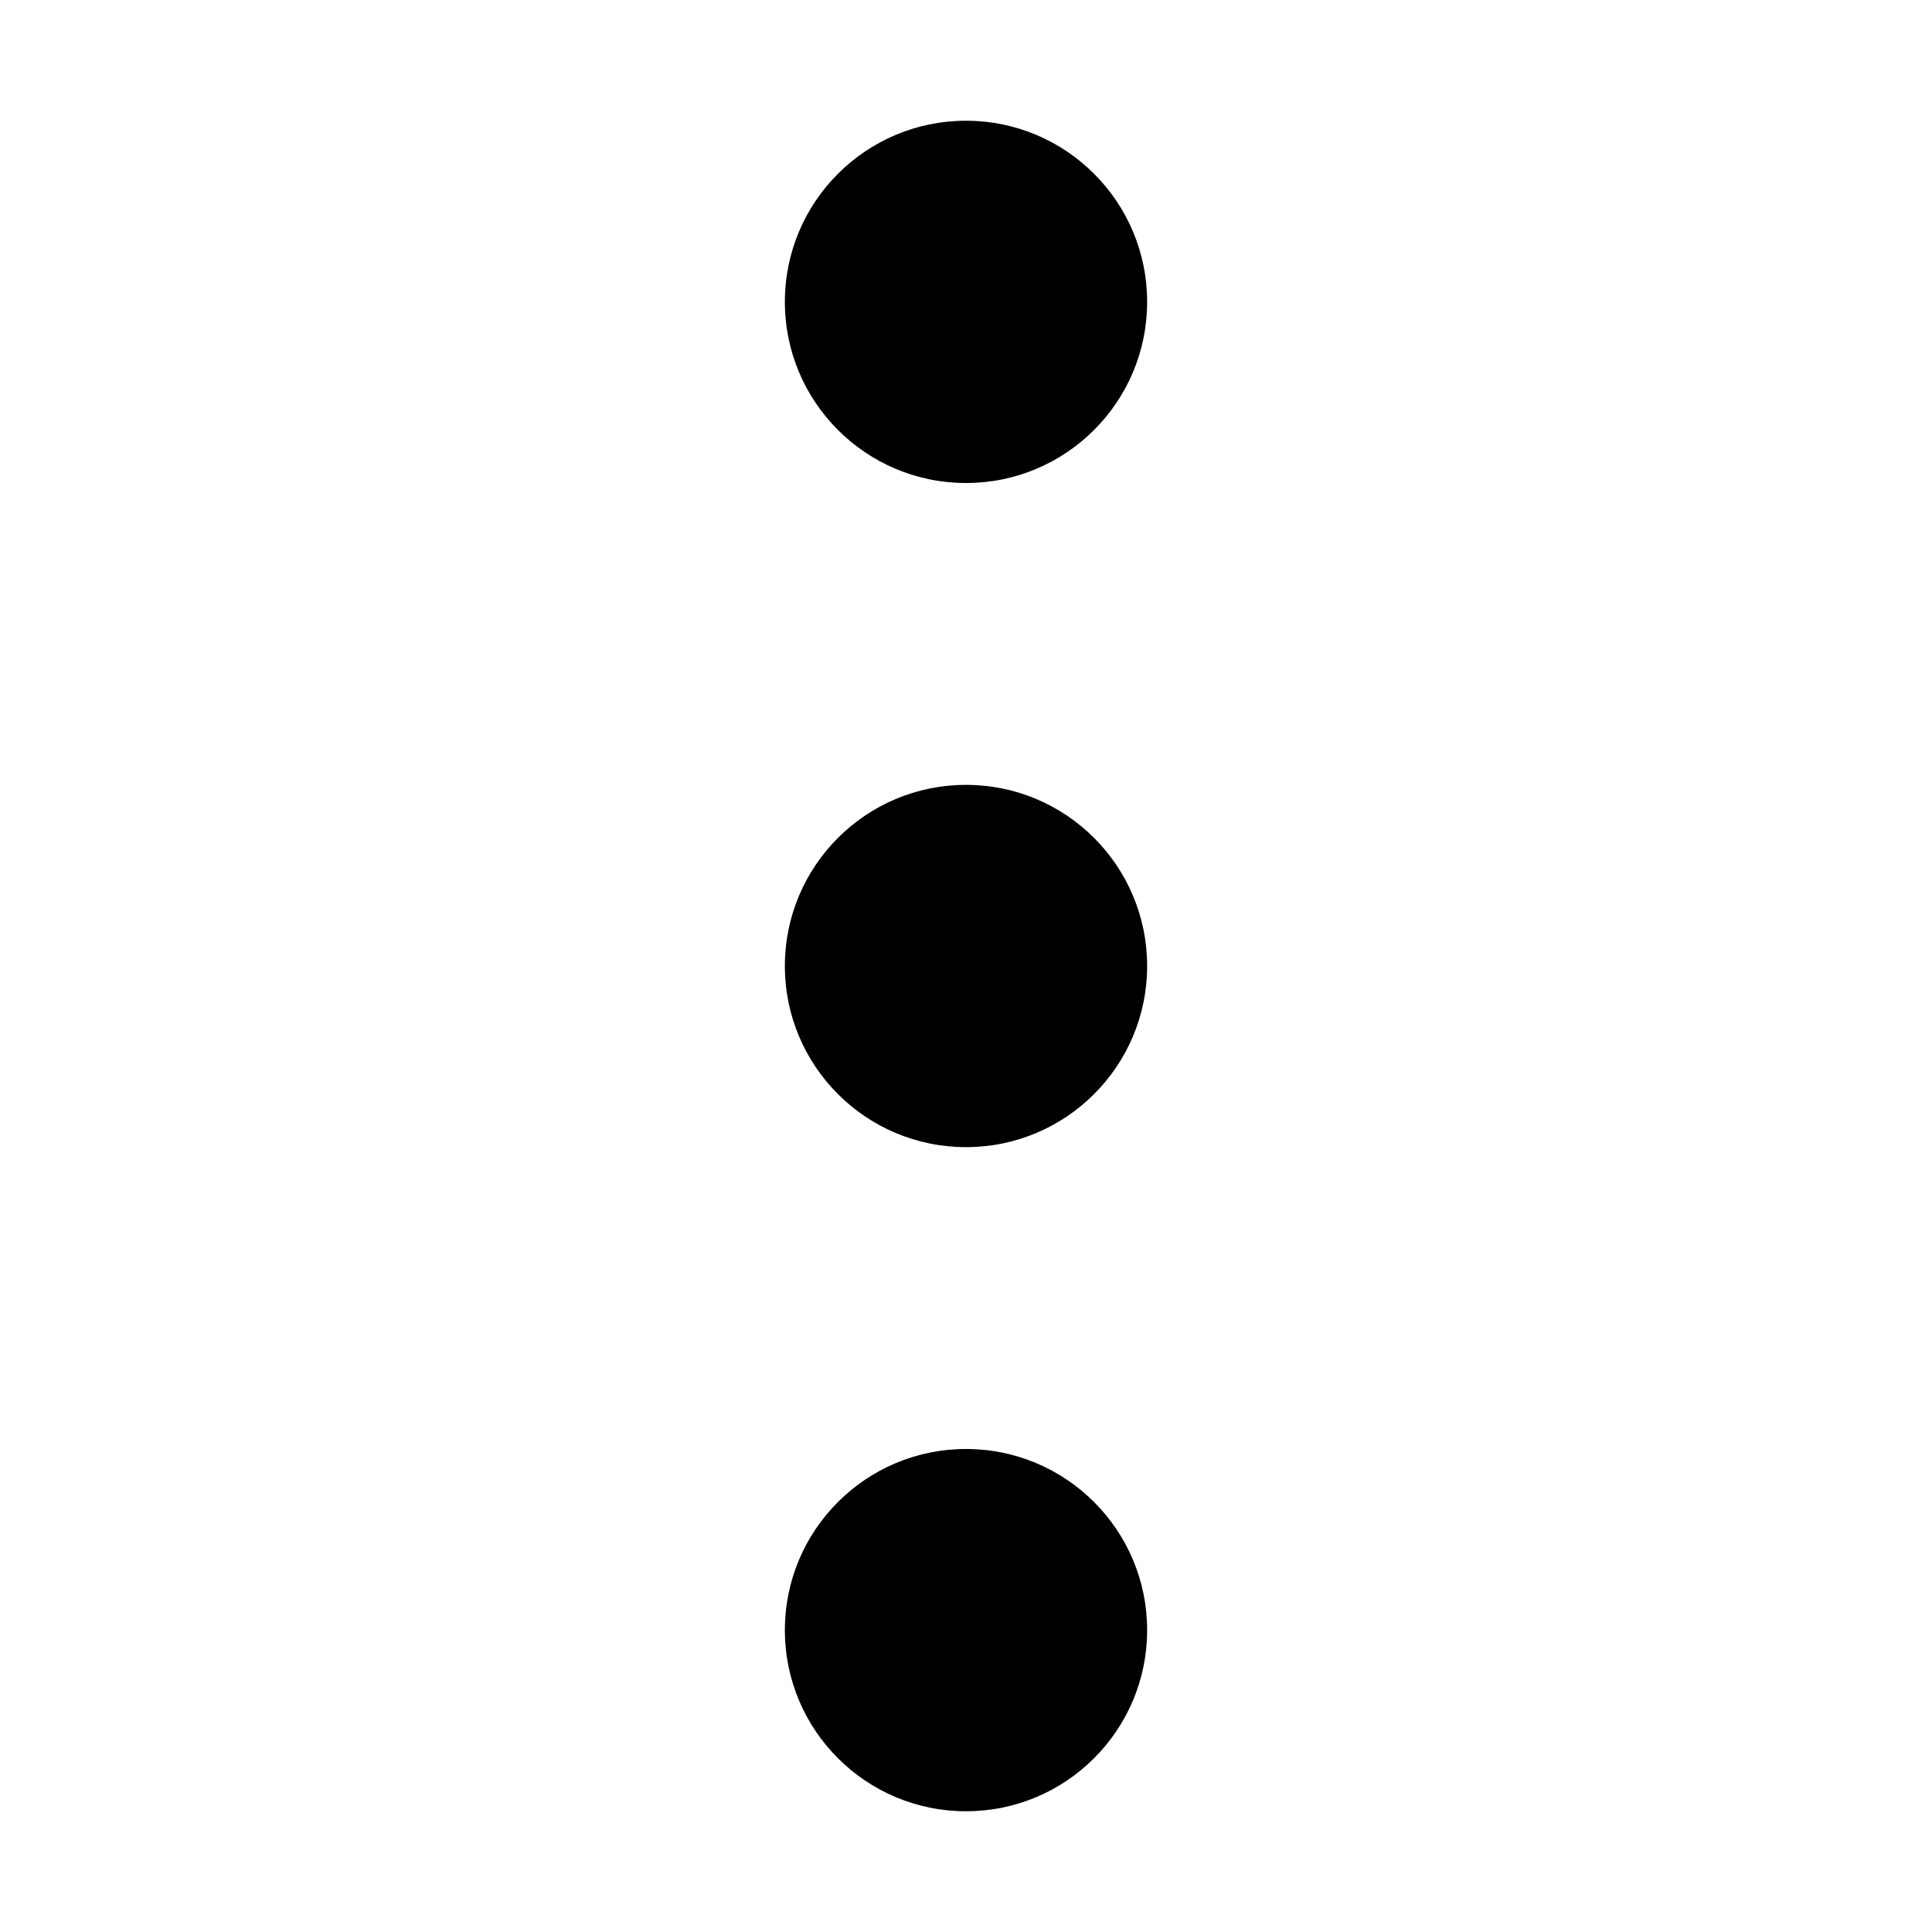
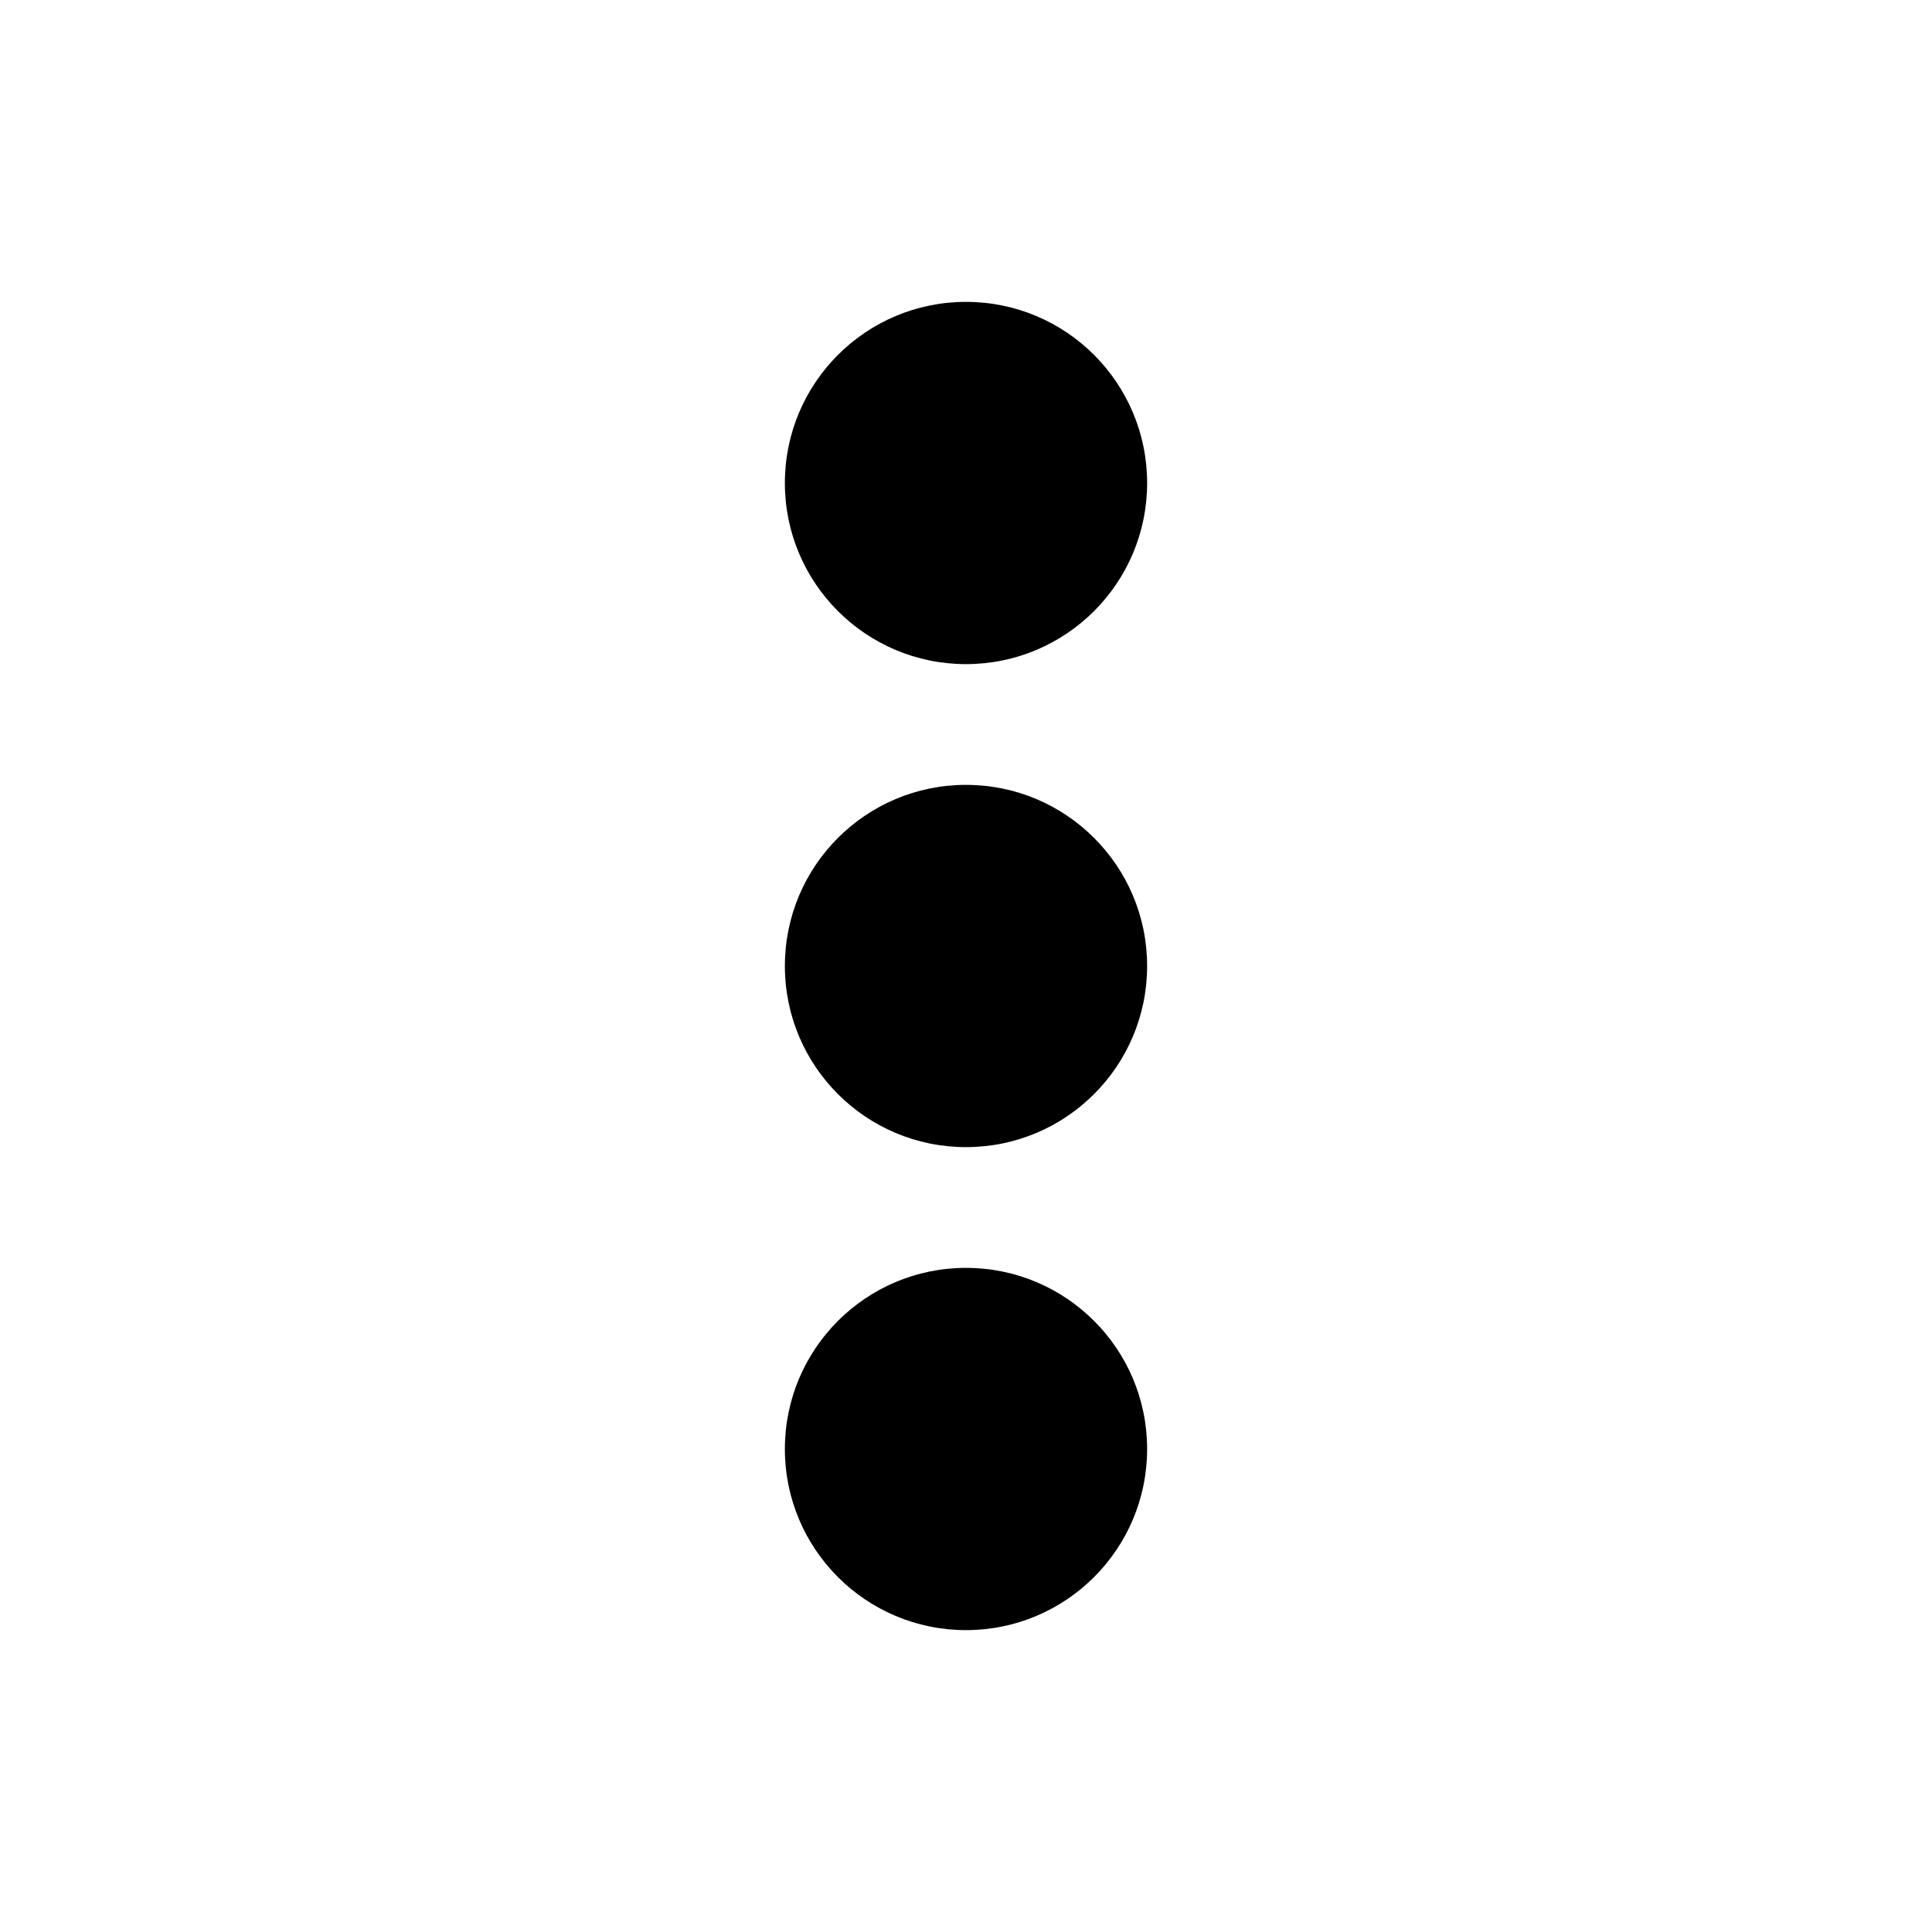
- <svg xmlns="http://www.w3.org/2000/svg" width="100%" height="100%" viewBox="0 0 32 32" version="1.1" xml:space="preserve" style="fill-rule:evenodd;clip-rule:evenodd;stroke-linejoin:round;stroke-miterlimit:2;">
-   <g transform="matrix(1.65209,0,0,1.65209,2.78331,2.78331)">
-     <circle cx="8" cy="8" r="1.816" />
-   </g>
-   <g transform="matrix(1.65209,0,0,1.65209,2.78331,-8.21669)">
-     <circle cx="8" cy="8" r="1.816" />
-   </g>
-   <g transform="matrix(1.65209,0,0,1.65209,2.78331,13.7833)">
-     <circle cx="8" cy="8" r="1.816" />
-   </g>
+ <svg xmlns="http://www.w3.org/2000/svg" width="32" height="32" viewBox="0 0 32 32" fill="none">
+   <path d="M16 19C17.657 19 19 17.657 19 16C19 14.343 17.657 13 16 13C14.343 13 13 14.343 13 16C13 17.657 14.343 19 16 19Z" fill="black" />
+   <path d="M16 11C17.657 11 19 9.657 19 8C19 6.343 17.657 5 16 5C14.343 5 13 6.343 13 8C13 9.657 14.343 11 16 11Z" fill="black" />
+   <path d="M16 27C17.657 27 19 25.657 19 24C19 22.343 17.657 21 16 21C14.343 21 13 22.343 13 24C13 25.657 14.343 27 16 27Z" fill="black" />
</svg>
